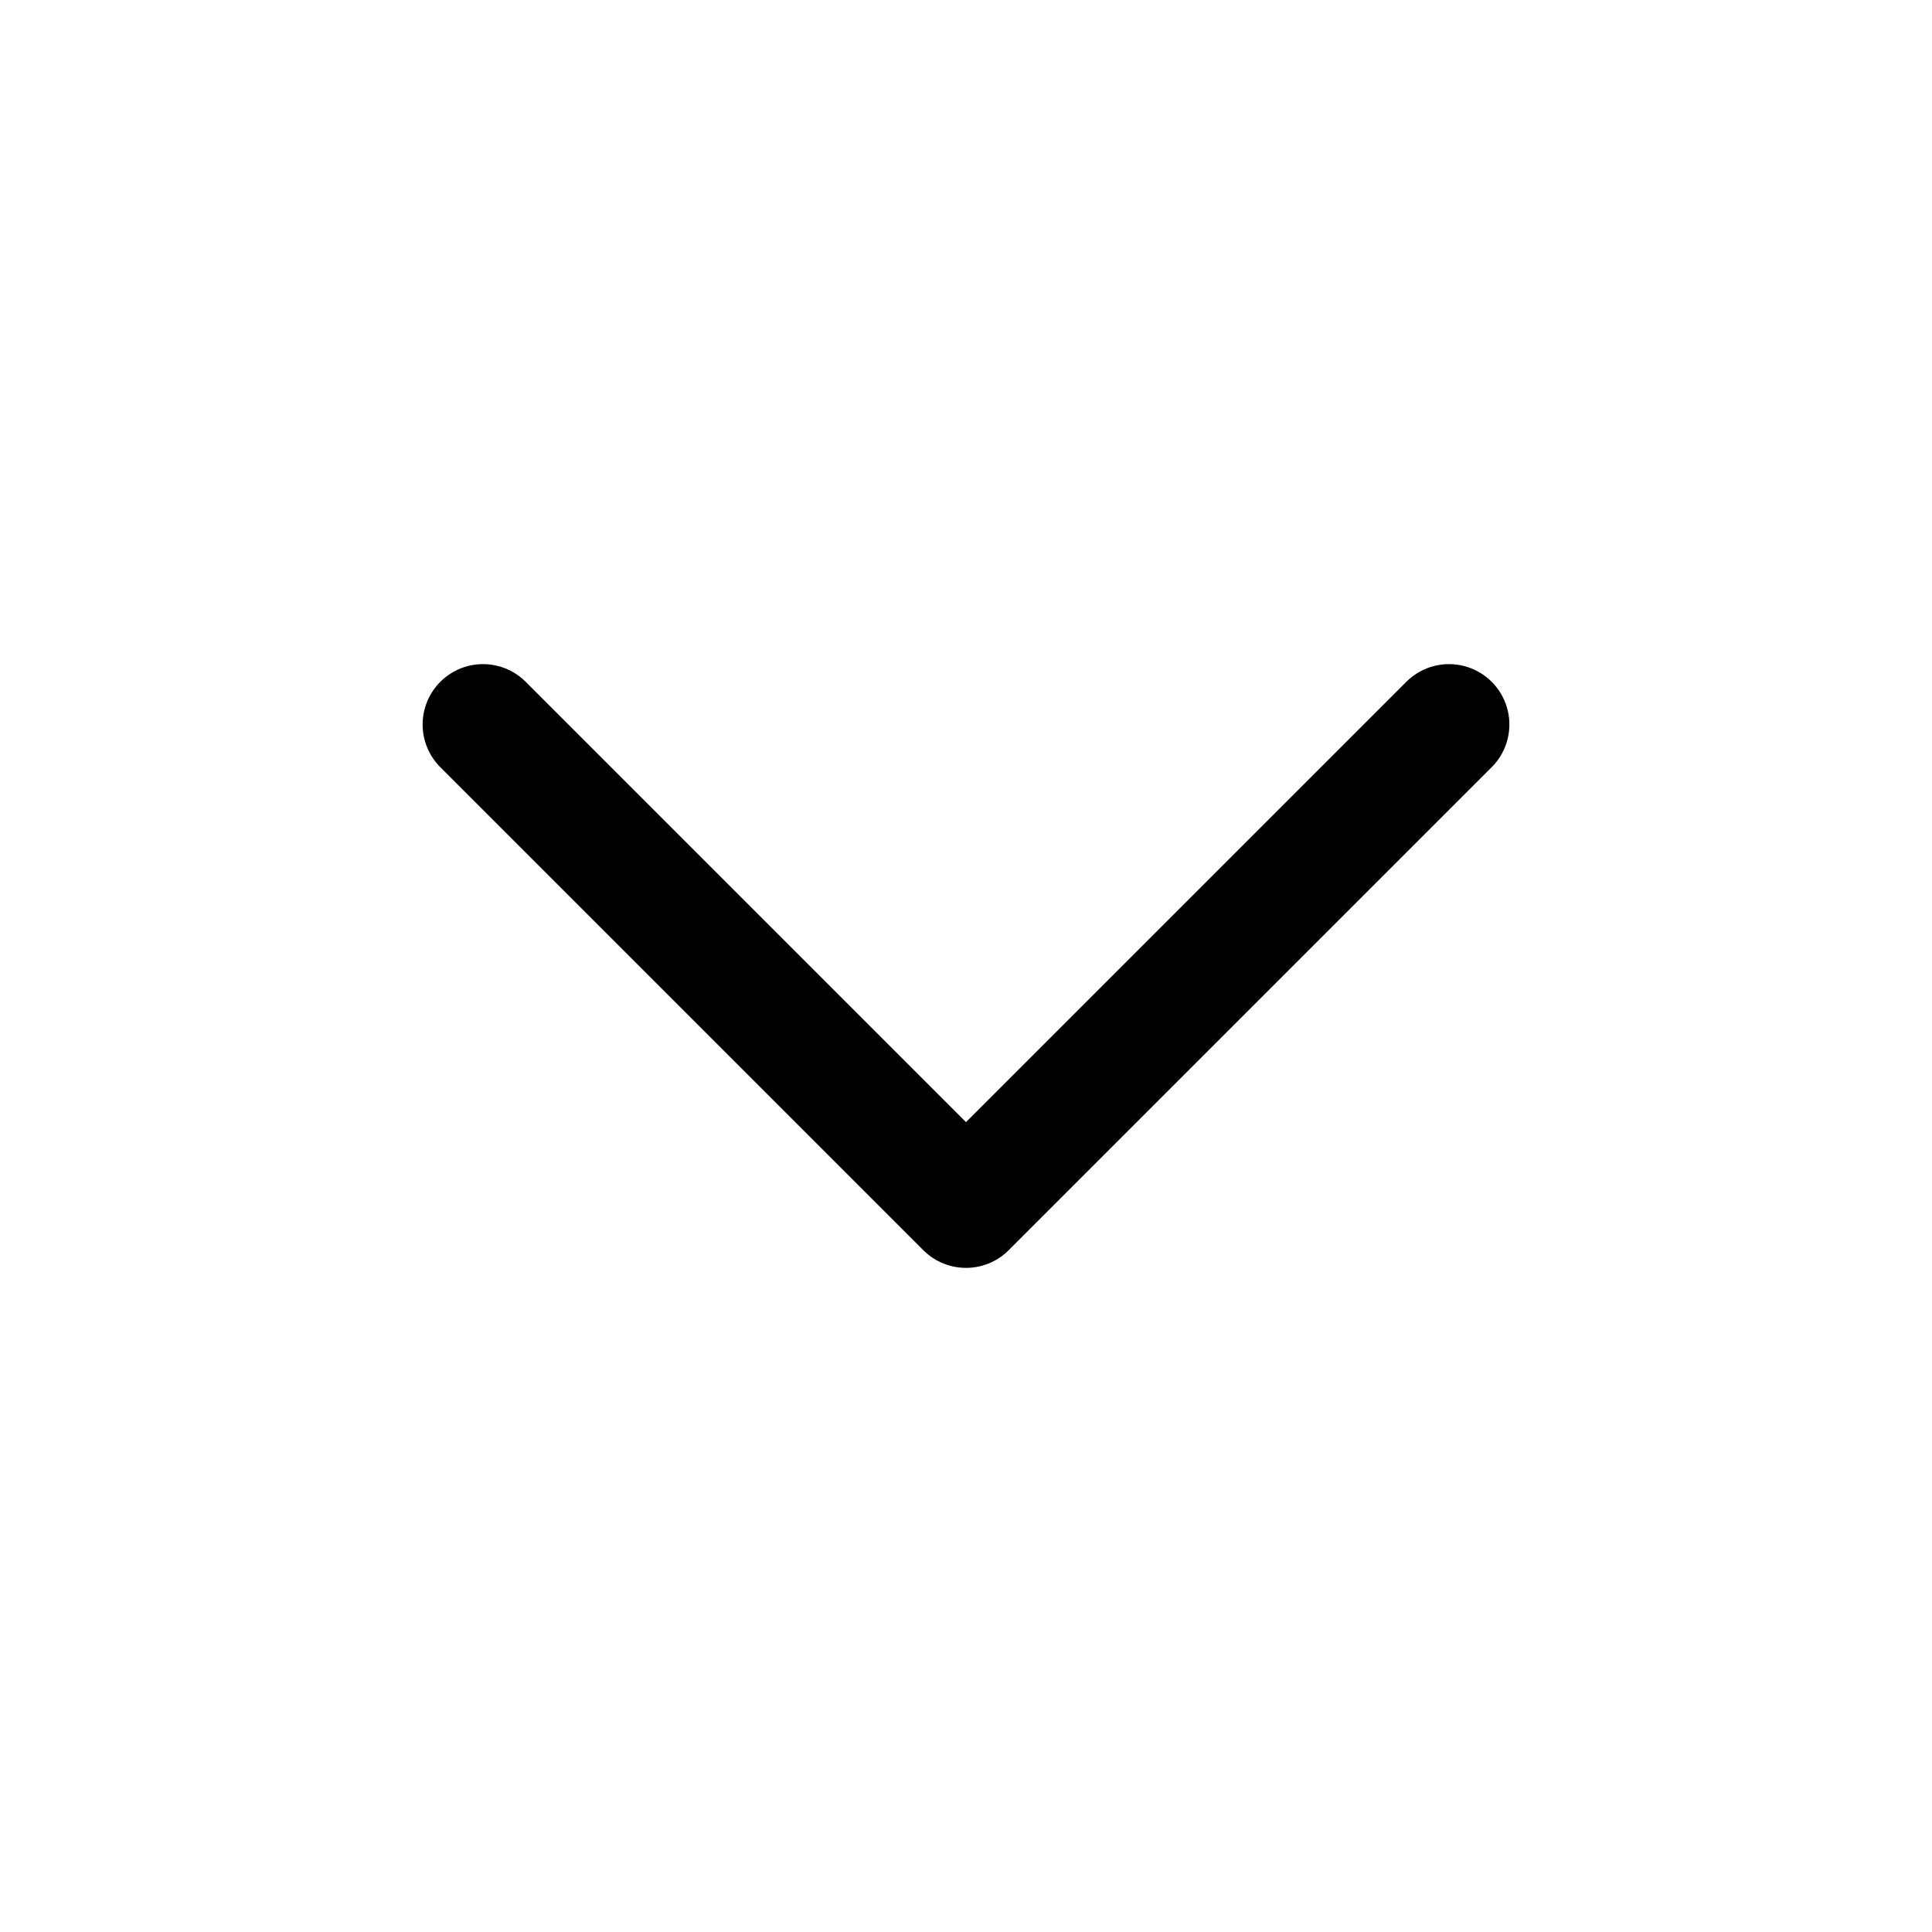
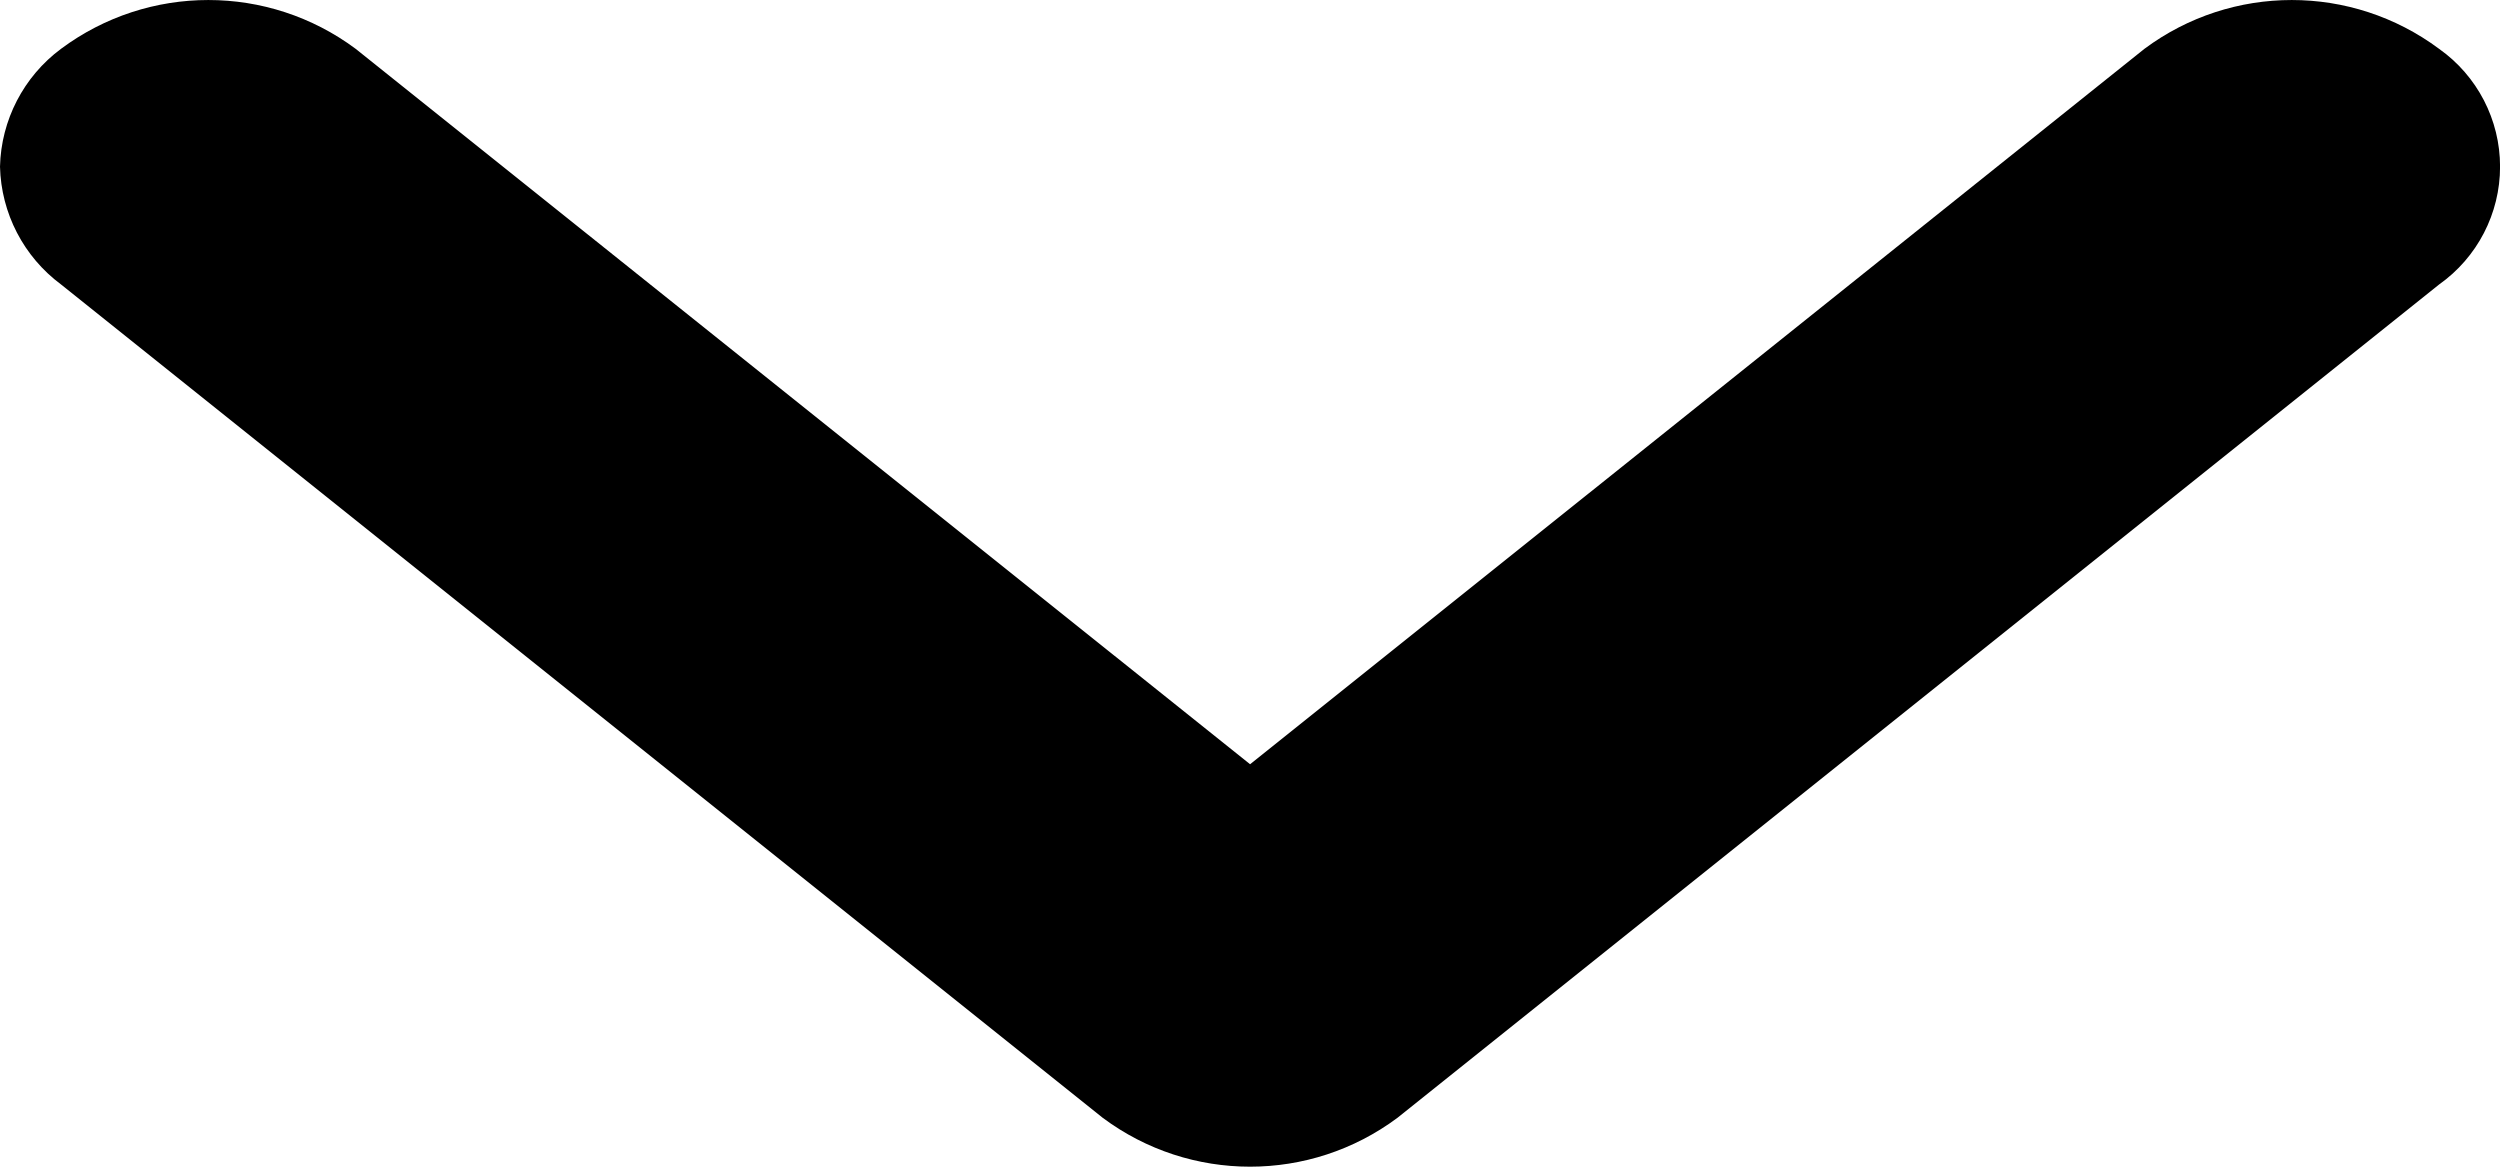
- <svg xmlns="http://www.w3.org/2000/svg" width="24" height="24" viewBox="0 0 24 24">
-   <path d="m18 9-6 6-6-6" stroke="currentColor" stroke-width="1.5" fill="none" fill-rule="evenodd" stroke-linecap="round" stroke-linejoin="round" />
+ <svg xmlns="http://www.w3.org/2000/svg" width="30" height="14" viewBox="0 0 30 14" fill="currentColor">
+   <path id="arrow_bottom" class="cls-1" d="M2308,1073a1.815,1.815,0,0,1-1.414-.732,2.961,2.961,0,0,1,0-3.536l8.585-10.733-8.585-10.732a2.961,2.961,0,0,1,0-3.536,1.732,1.732,0,0,1,2.828,0l10,12.5a2.959,2.959,0,0,1,0,3.536l-10,12.5A1.816,1.816,0,0,1,2308,1073Z" transform="translate(1073 -2306) rotate(90)" />
</svg>
